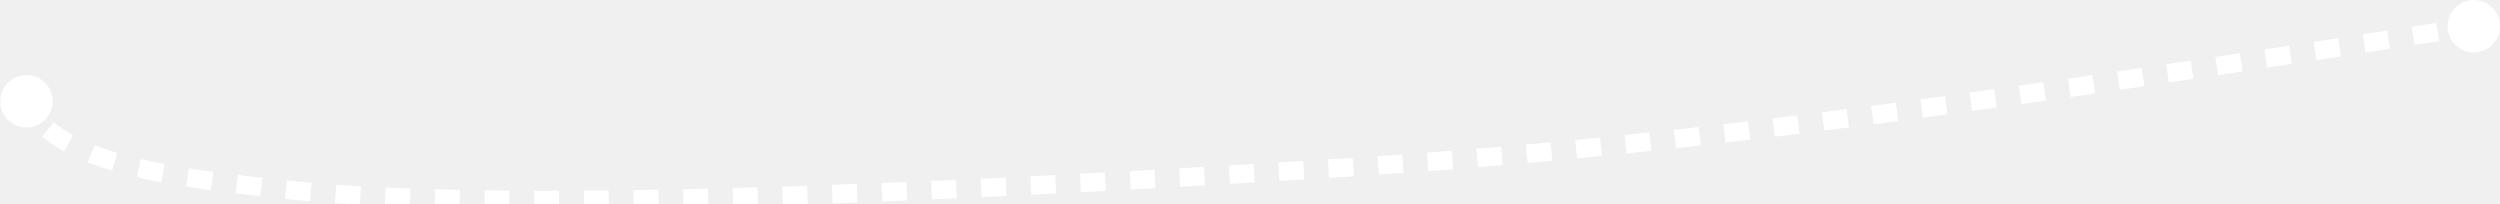
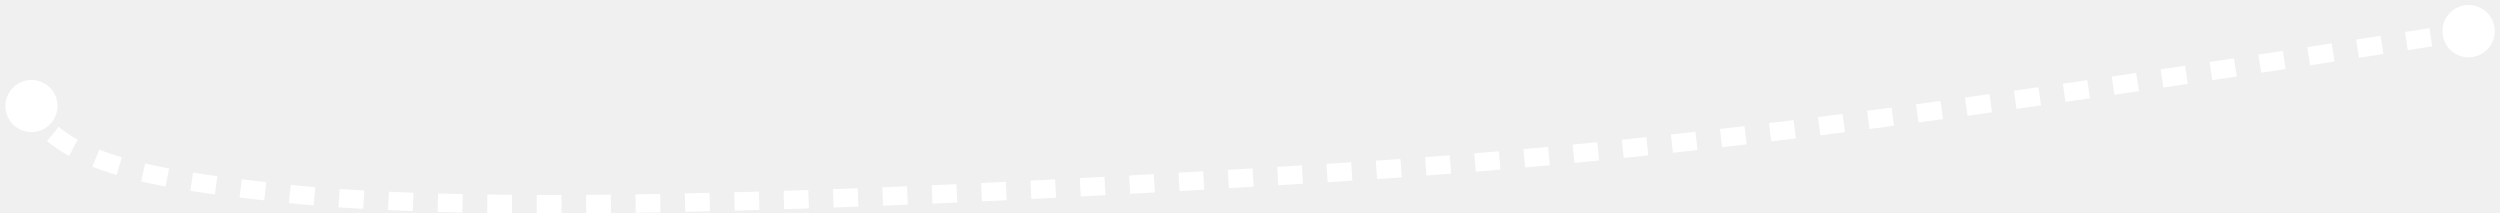
- <svg xmlns="http://www.w3.org/2000/svg" id="_レイヤー_2" data-name="レイヤー 2" viewBox="0 0 1218.57 98.97">
+ <svg xmlns="http://www.w3.org/2000/svg" id="_レイヤー_2" version="1.1" viewBox="0 0 1223.6 104">
  <defs>
    <style>
-       .cls-1, .cls-2 {
+       .st0, .st1 {
        fill: none;
        stroke: #fff;
        stroke-miterlimit: 10;
        stroke-width: 9px;
      }

-       .cls-2 {
-         stroke-dasharray: 12.11 12.11;
+       .st1 {
+         stroke-dasharray: 12.1 12.1;
      }

-       .cls-3 {
+       .st2 {
        fill: #fff;
      }
    </style>
  </defs>
-   <g id="_マップ" data-name="マップ">
-     <g id="_4" data-name="4">
+   <g id="_マップ">
+     <g id="_4">
      <g>
-         <path class="cls-1" d="M12.63,48.79c.74,1.86,1.65,3.64,2.73,5.33" />
-         <path class="cls-2" d="M23.41,63.11c23.12,19.38,72.51,24.45,110.01,28.73,105,12,313,3,520-10,147.09-9.24,278.18-25.99,541.09-67.24" />
-         <path class="cls-1" d="M1200.5,13.66c1.97-.31,3.94-.62,5.93-.93" />
+         <path class="st0" d="M15.1,51.3c.7,1.9,1.6,3.6,2.7,5.3" />
+         <path class="st1" d="M25.9,65.6c23.1,19.4,72.5,24.4,110,28.7,105,12,313,3,520-10,147.1-9.2,278.2-26,541.1-67.2" />
+         <path class="st0" d="M1203,16.2c2-.3,3.9-.6,5.9-.9" />
        <g>
-           <path class="cls-3" d="M1.87,51.59c-1.22-6.11,2.74-12.05,8.85-13.27,6.11-1.22,12.05,2.74,13.27,8.85,1.22,6.11-2.74,12.05-8.85,13.27-6.11,1.22-12.05-2.74-13.27-8.85Z" />
-           <path class="cls-3" d="M.4,51.88c1.38,6.91,8.13,11.4,15.04,10.02s11.4-8.13,10.02-15.04-8.13-11.4-15.04-10.02S-.98,44.97.4,51.88c1.38,6.91-1.38-6.91,0,0ZM22.52,47.45c1.06,5.29-2.38,10.45-7.67,11.51s-10.45-2.38-11.51-7.67c-1.06-5.29,2.38-10.45,7.67-11.51,5.29-1.06,10.45,2.38,11.51,7.67,1.06,5.29-1.06-5.29,0,0Z" />
+           <path class="st2" d="M4.4,54.1c-1.2-6.1,2.7-12,8.9-13.3,6.1-1.2,12.1,2.7,13.3,8.8,1.2,6.1-2.7,12-8.9,13.3s-12.1-2.7-13.3-8.8Z" />
+           <path class="st2" d="M2.9,54.4c1.4,6.9,8.1,11.4,15,10,6.9-1.4,11.4-8.1,10-15s-8.1-11.4-15-10S1.5,47.5,2.9,54.4c1.4,6.9-1.4-6.9,0,0ZM25,50c1.1,5.3-2.4,10.5-7.7,11.5s-10.4-2.4-11.5-7.7c-1.1-5.3,2.4-10.5,7.7-11.5,5.3-1.1,10.4,2.4,11.5,7.7,1.1,5.3-1.1-5.3,0,0Z" />
        </g>
        <g>
-           <path class="cls-3" d="M1207.5,23.93c6.16-.94,10.38-6.7,9.44-12.86-.94-6.16-6.7-10.38-12.86-9.44-6.16.94-10.38,6.7-9.44,12.86.94,6.16,6.7,10.38,12.86,9.44Z" />
-           <path class="cls-3" d="M1207.73,25.41c-6.96,1.07-13.5-3.73-14.57-10.69-1.07-6.96,3.73-13.5,10.69-14.57,6.96-1.07,13.5,3.73,14.57,10.69s-3.73,13.5-10.69,14.57c-6.96,1.07,6.96-1.07,0,0ZM1204.31,3.11c-5.33.82-9,5.82-8.18,11.15.82,5.33,5.82,9,11.15,8.18,5.33-.82,9-5.82,8.18-11.15-.82-5.33-5.82-9-11.15-8.18-5.33.82,5.33-.82,0,0Z" />
+           <path class="st2" d="M1210,26.4c6.2-.9,10.4-6.7,9.4-12.9-.9-6.2-6.7-10.4-12.9-9.4-6.2.9-10.4,6.7-9.4,12.9.9,6.2,6.7,10.4,12.9,9.4Z" />
+           <path class="st2" d="M1210.2,27.9c-7,1.1-13.5-3.7-14.6-10.7s3.7-13.5,10.7-14.6c7-1.1,13.5,3.7,14.6,10.7,1.1,7-3.7,13.5-10.7,14.6s7-1.1,0,0ZM1206.8,5.6c-5.3.8-9,5.8-8.2,11.1.8,5.3,5.8,9,11.2,8.2,5.3-.8,9-5.8,8.2-11.1s-5.8-9-11.2-8.2c-5.3.8,5.3-.8,0,0Z" />
        </g>
      </g>
    </g>
  </g>
</svg>
